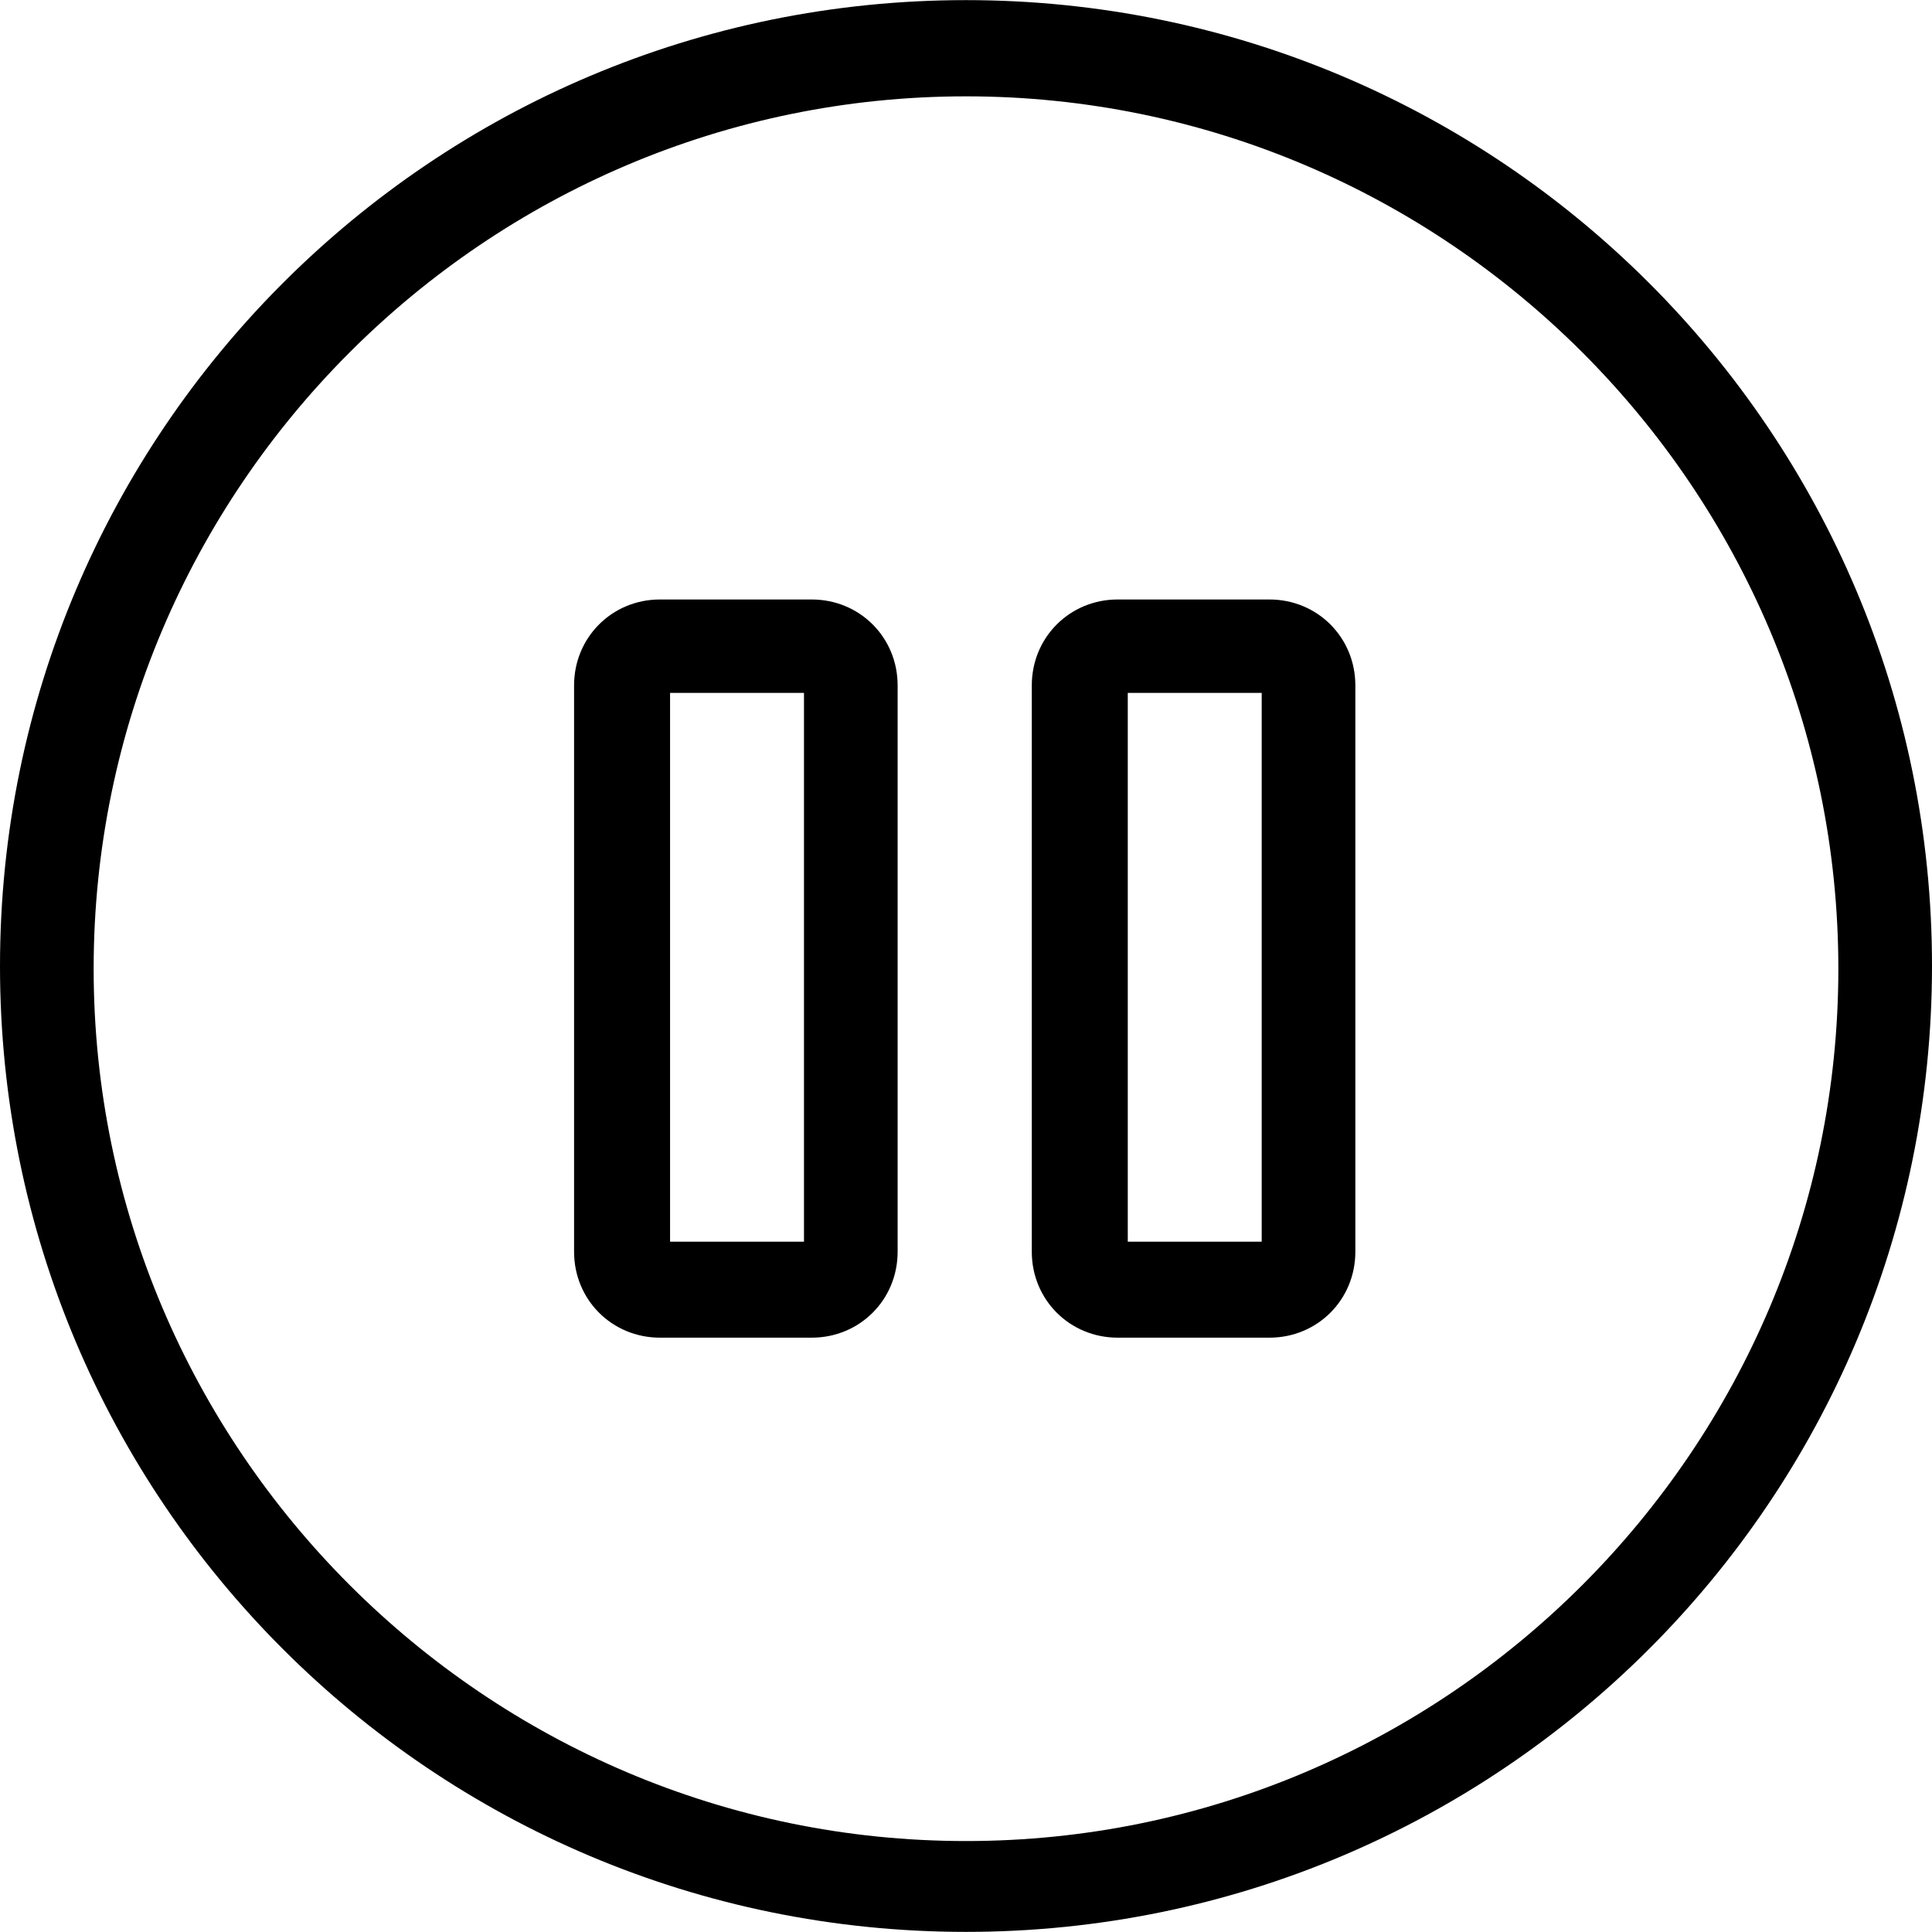
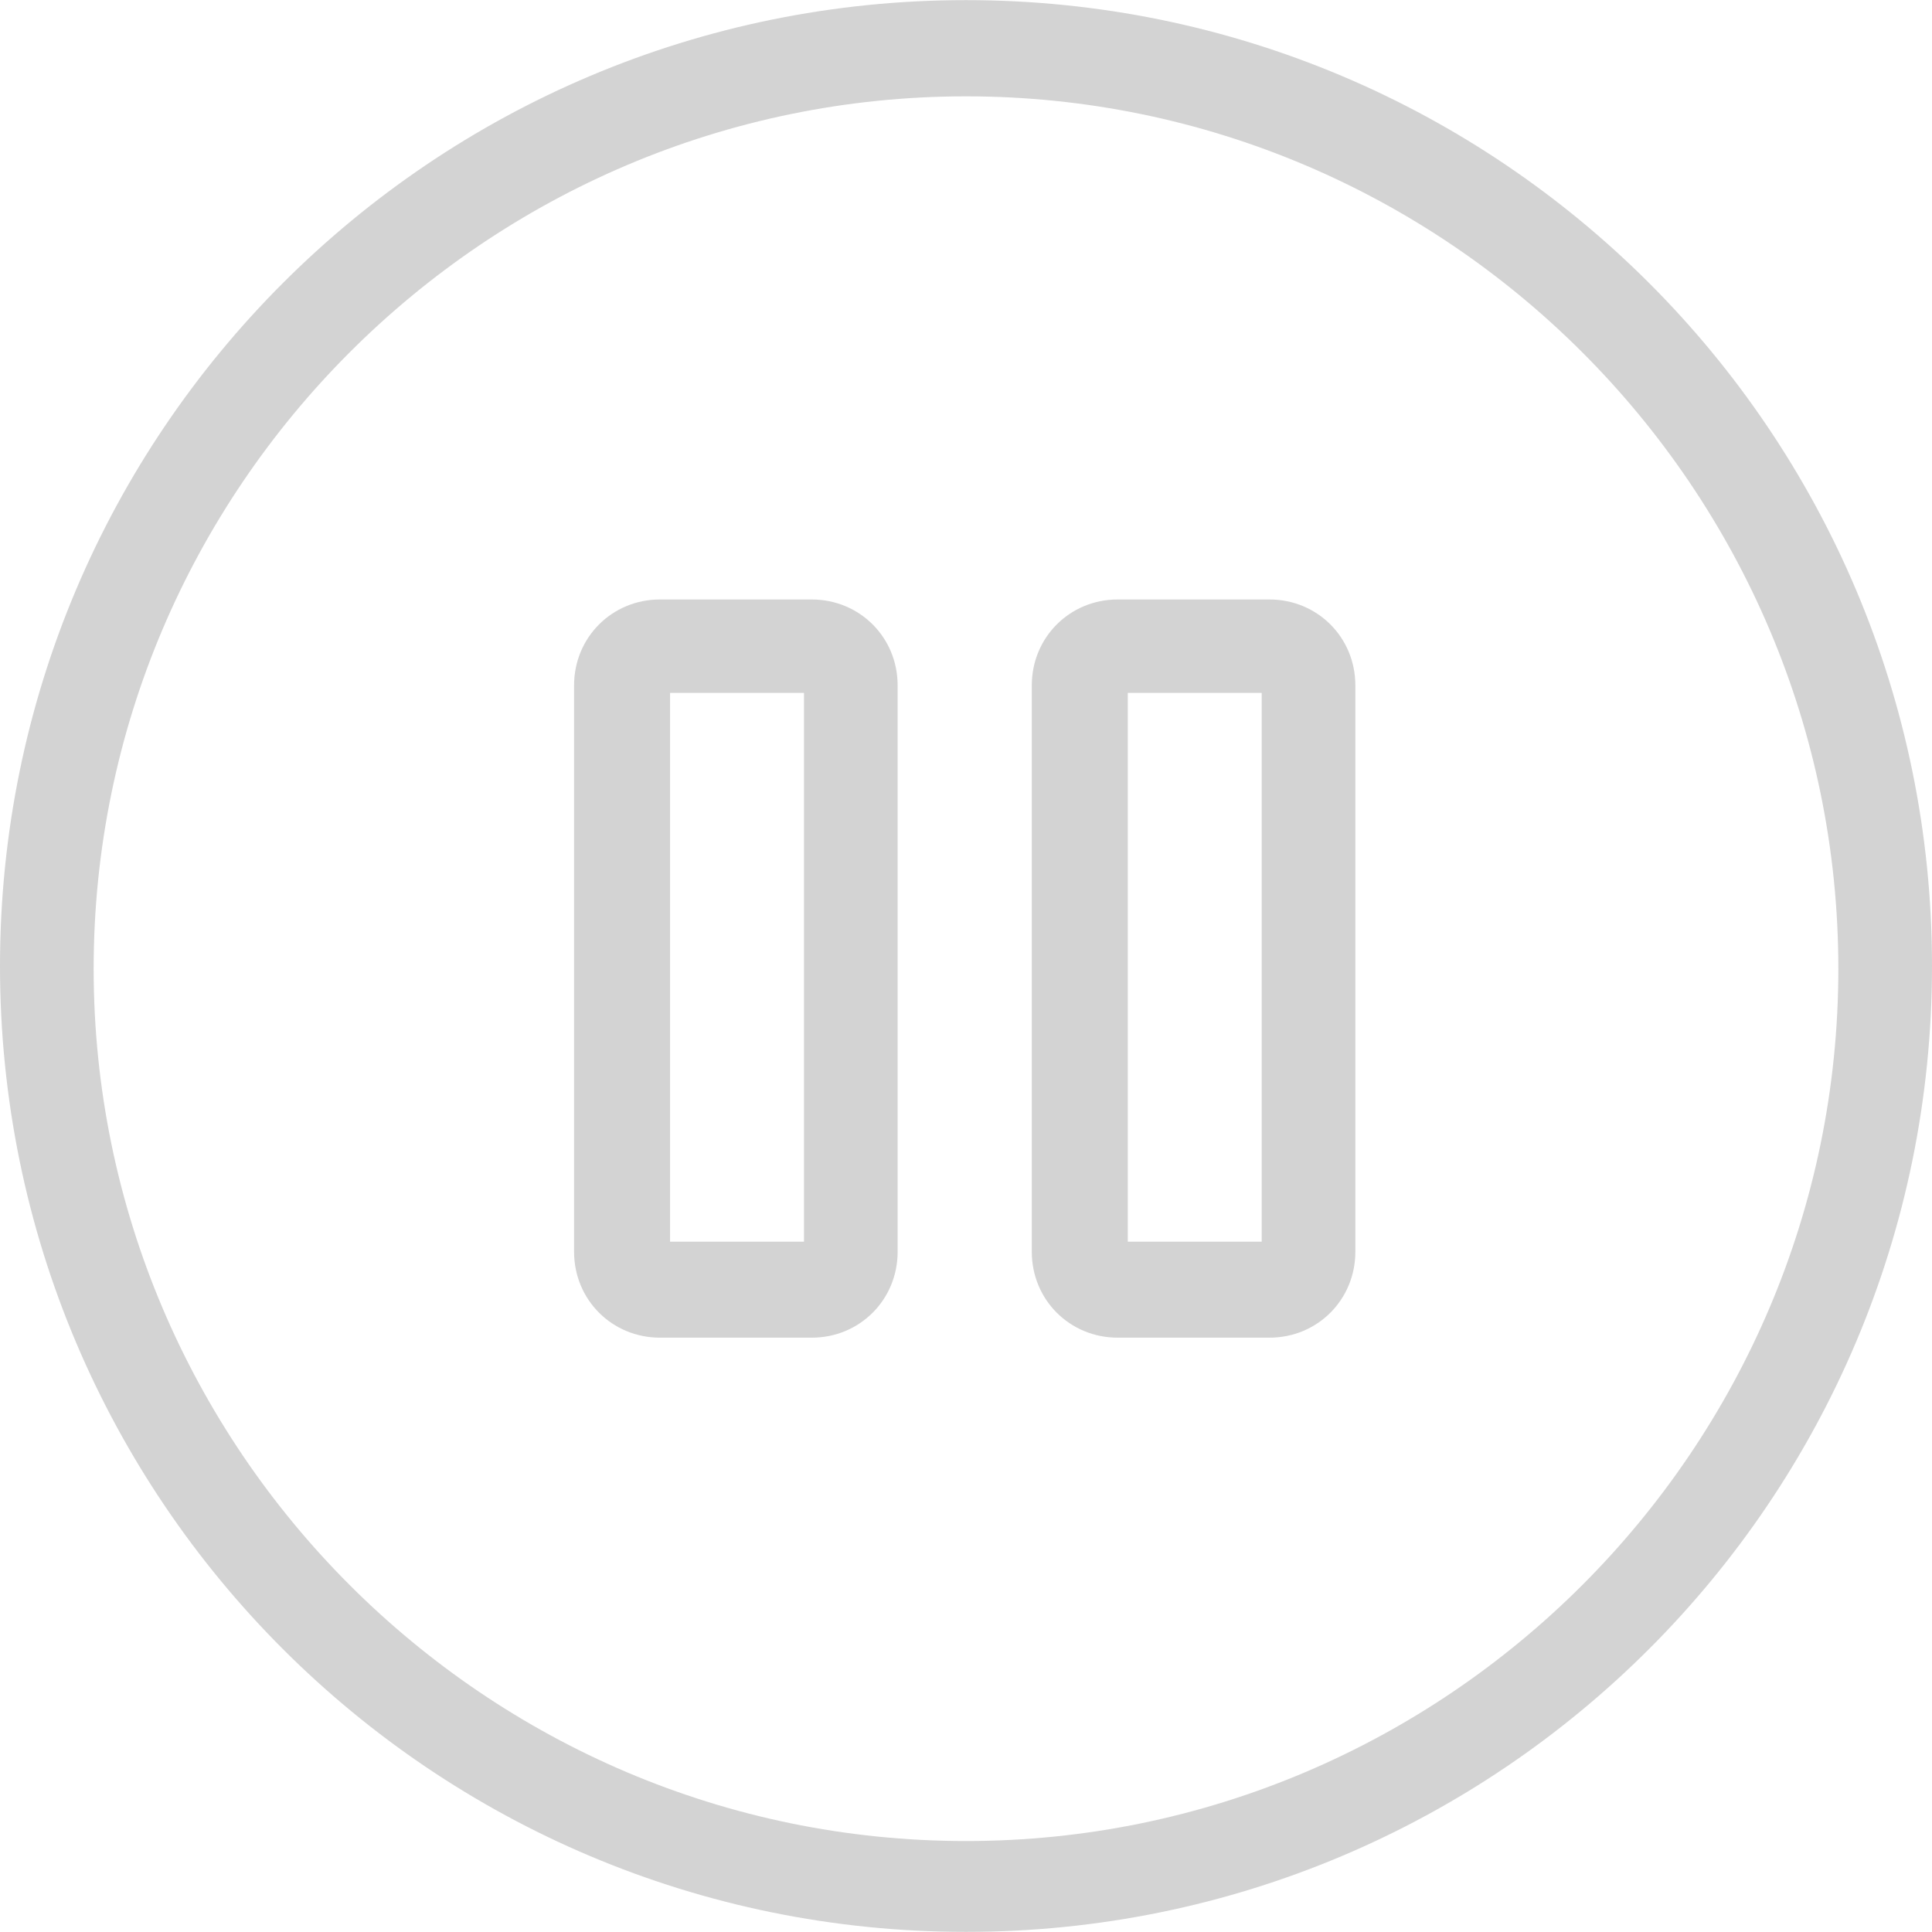
<svg xmlns="http://www.w3.org/2000/svg" version="1.1" id="Capa_1" x="0px" y="0px" viewBox="0 0 612.074 612.074" style="enable-background:new 0 0 612.074 612.074;" xml:space="preserve">
  <g>
-     <path d="M306.037,0.037C136.997,0.037,0,137.034,0,306.074s136.997,305.963,306.037,305.963S612.074,475.04,612.074,306   S475.003,0.037,306.037,0.037z M306.037,583.258c-152.203,0-276.368-124.165-276.368-276.368S153.834,30.522,306.037,30.522   S582.405,154.687,582.405,306.89S458.24,583.258,306.037,583.258z M257.157,189.92h-48.064c-15.205,0-27.221,12.016-27.221,27.221   v179.424c0,15.205,12.016,27.221,27.221,27.221h48.064c15.205,0,27.221-12.016,27.221-27.221V217.141   C284.379,201.936,272.363,189.92,257.157,189.92z M254.71,393.376h-42.427V219.515h42.427V393.376z M402.165,189.92h-48.064   c-15.205,0-27.221,12.016-27.221,27.221v179.424c0,15.205,12.016,27.221,27.221,27.221h48.064   c15.205,0,27.221-12.016,27.221-27.221V217.141C429.387,201.936,417.371,189.92,402.165,189.92z M399.717,393.376h-42.427V219.515   h42.427V393.376z" />
+     <path fill="lightgray" d="M306.037,0.037C136.997,0.037,0,137.034,0,306.074s136.997,305.963,306.037,305.963S612.074,475.04,612.074,306   S475.003,0.037,306.037,0.037z M306.037,583.258c-152.203,0-276.368-124.165-276.368-276.368S153.834,30.522,306.037,30.522   S582.405,154.687,582.405,306.89S458.24,583.258,306.037,583.258z M257.157,189.92h-48.064c-15.205,0-27.221,12.016-27.221,27.221   v179.424c0,15.205,12.016,27.221,27.221,27.221h48.064c15.205,0,27.221-12.016,27.221-27.221V217.141   C284.379,201.936,272.363,189.92,257.157,189.92z M254.71,393.376h-42.427V219.515h42.427V393.376z M402.165,189.92h-48.064   c-15.205,0-27.221,12.016-27.221,27.221v179.424c0,15.205,12.016,27.221,27.221,27.221h48.064   c15.205,0,27.221-12.016,27.221-27.221V217.141C429.387,201.936,417.371,189.92,402.165,189.92z M399.717,393.376h-42.427V219.515   h42.427V393.376z" />
  </g>
  <g>
</g>
  <g>
</g>
  <g>
</g>
  <g>
</g>
  <g>
</g>
  <g>
</g>
  <g>
</g>
  <g>
</g>
  <g>
</g>
  <g>
</g>
  <g>
</g>
  <g>
</g>
  <g>
</g>
  <g>
</g>
  <g>
</g>
</svg>
